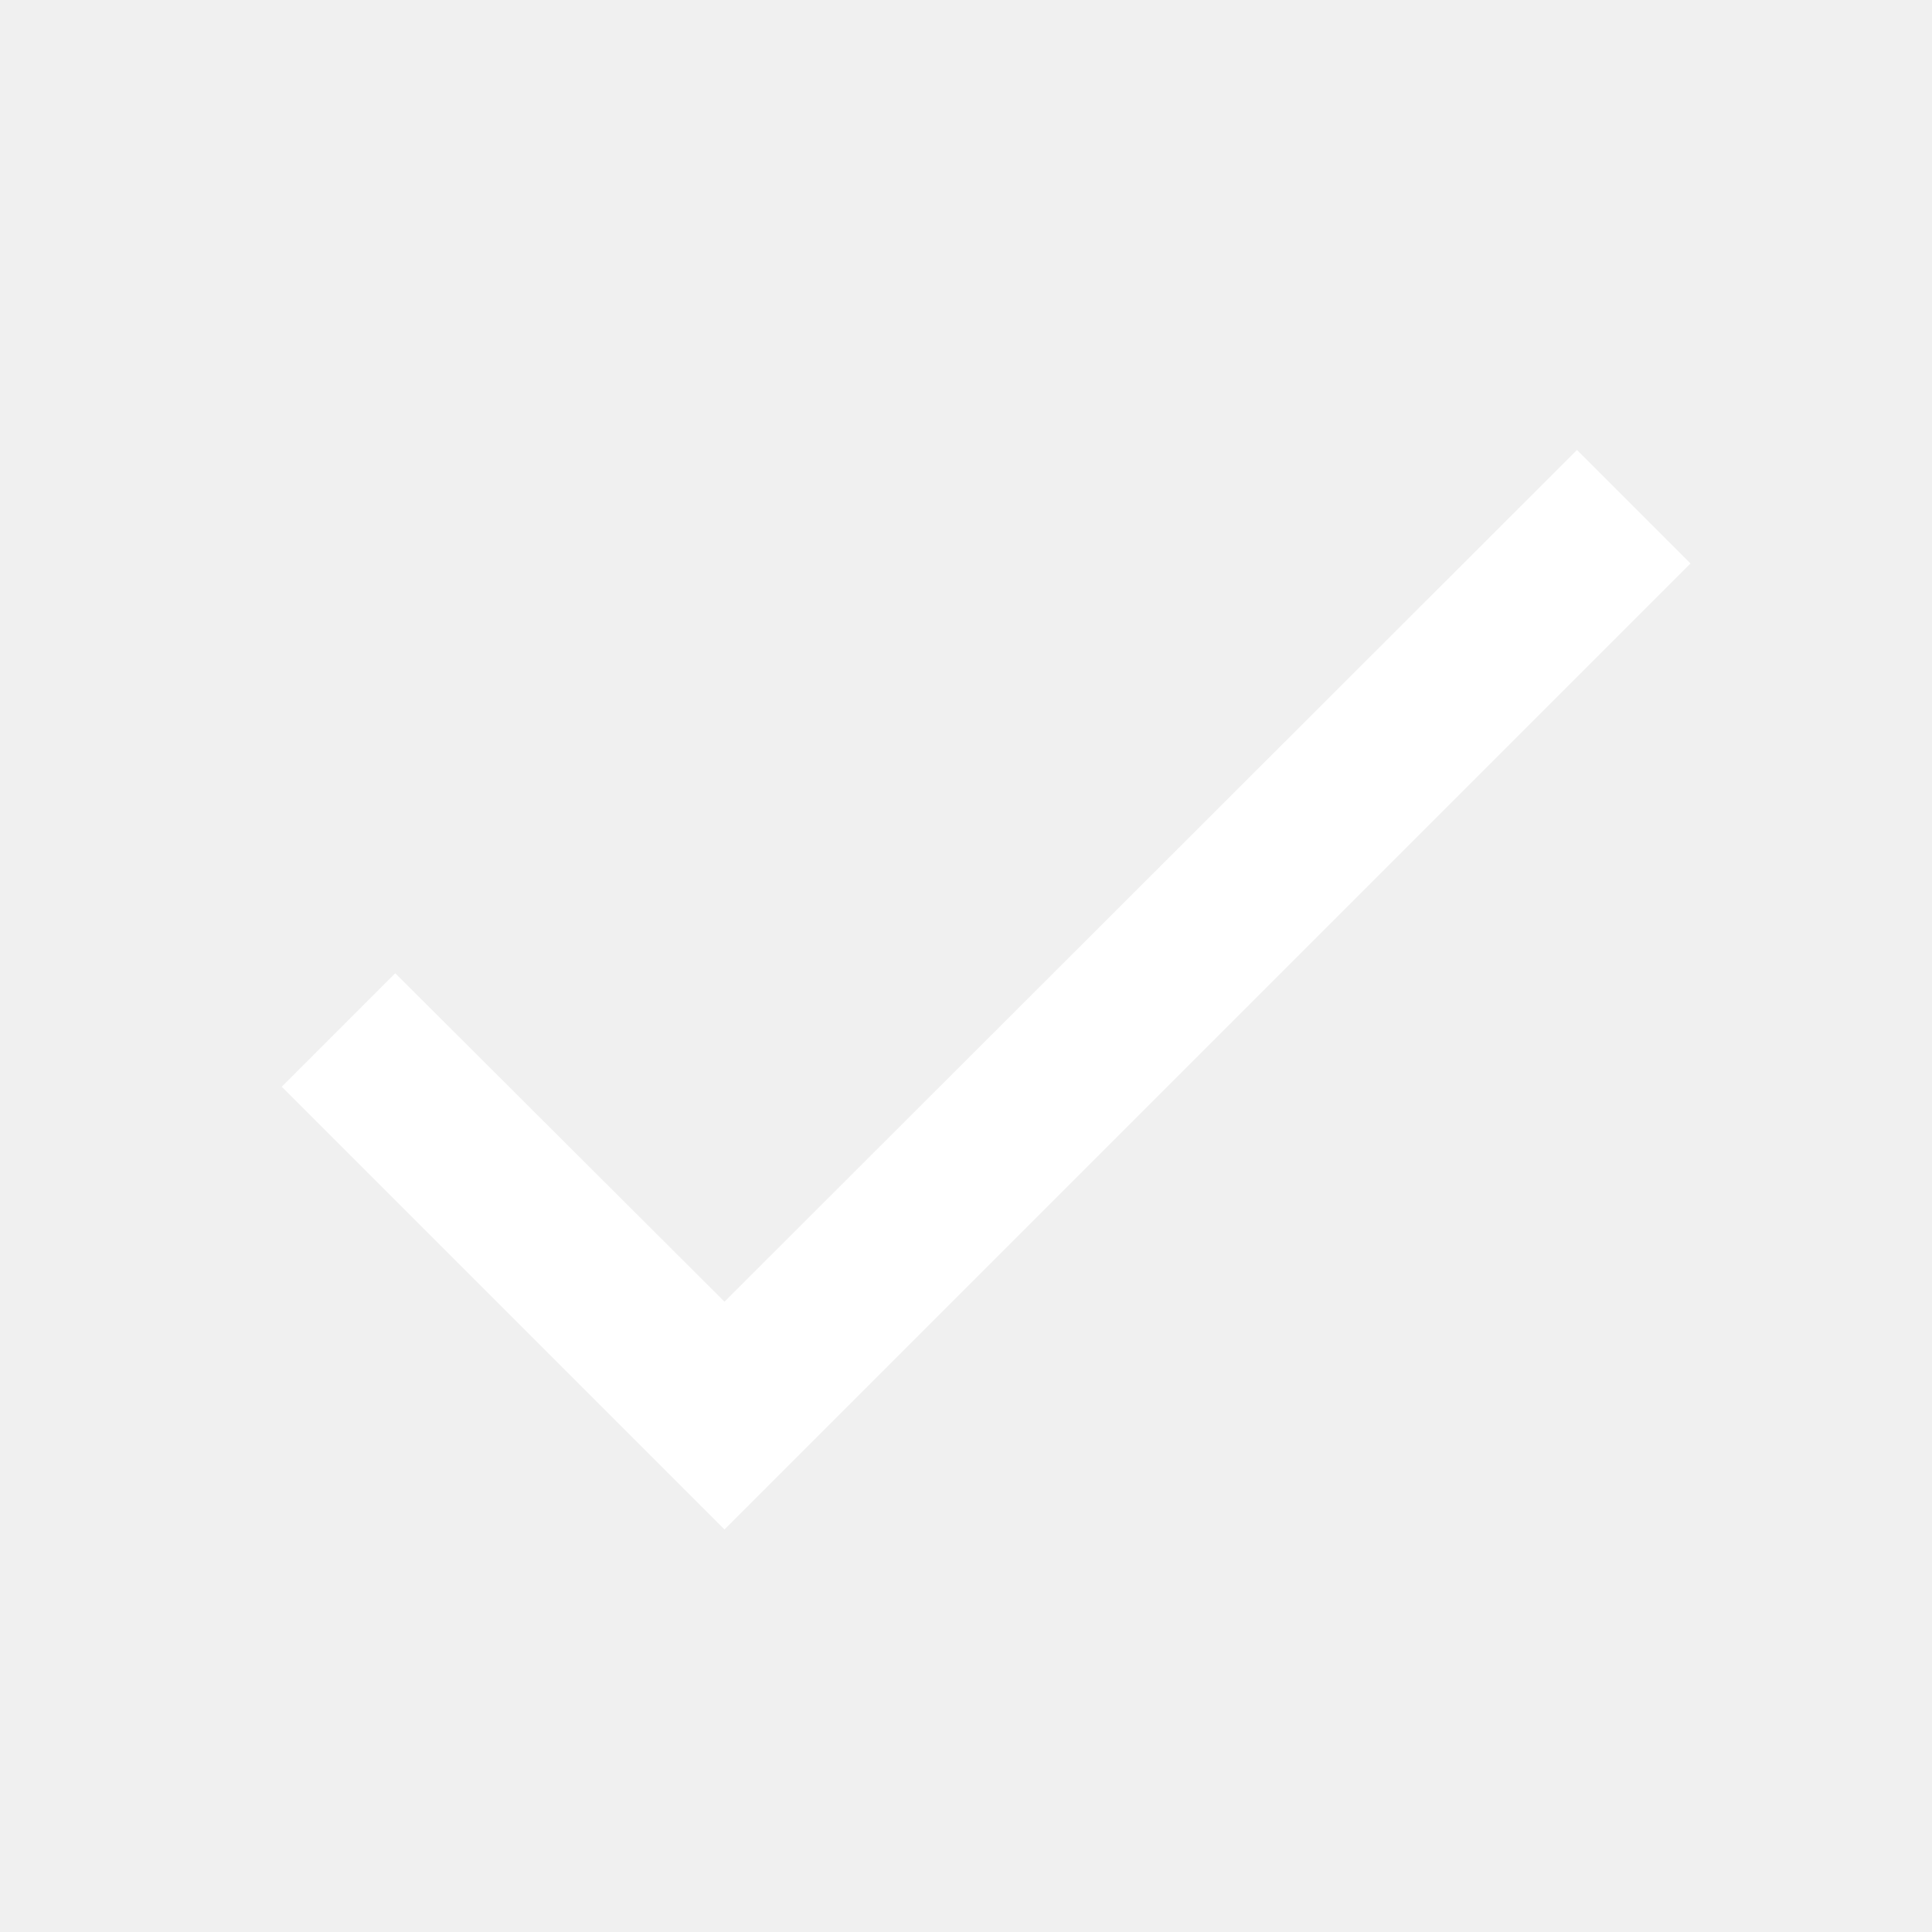
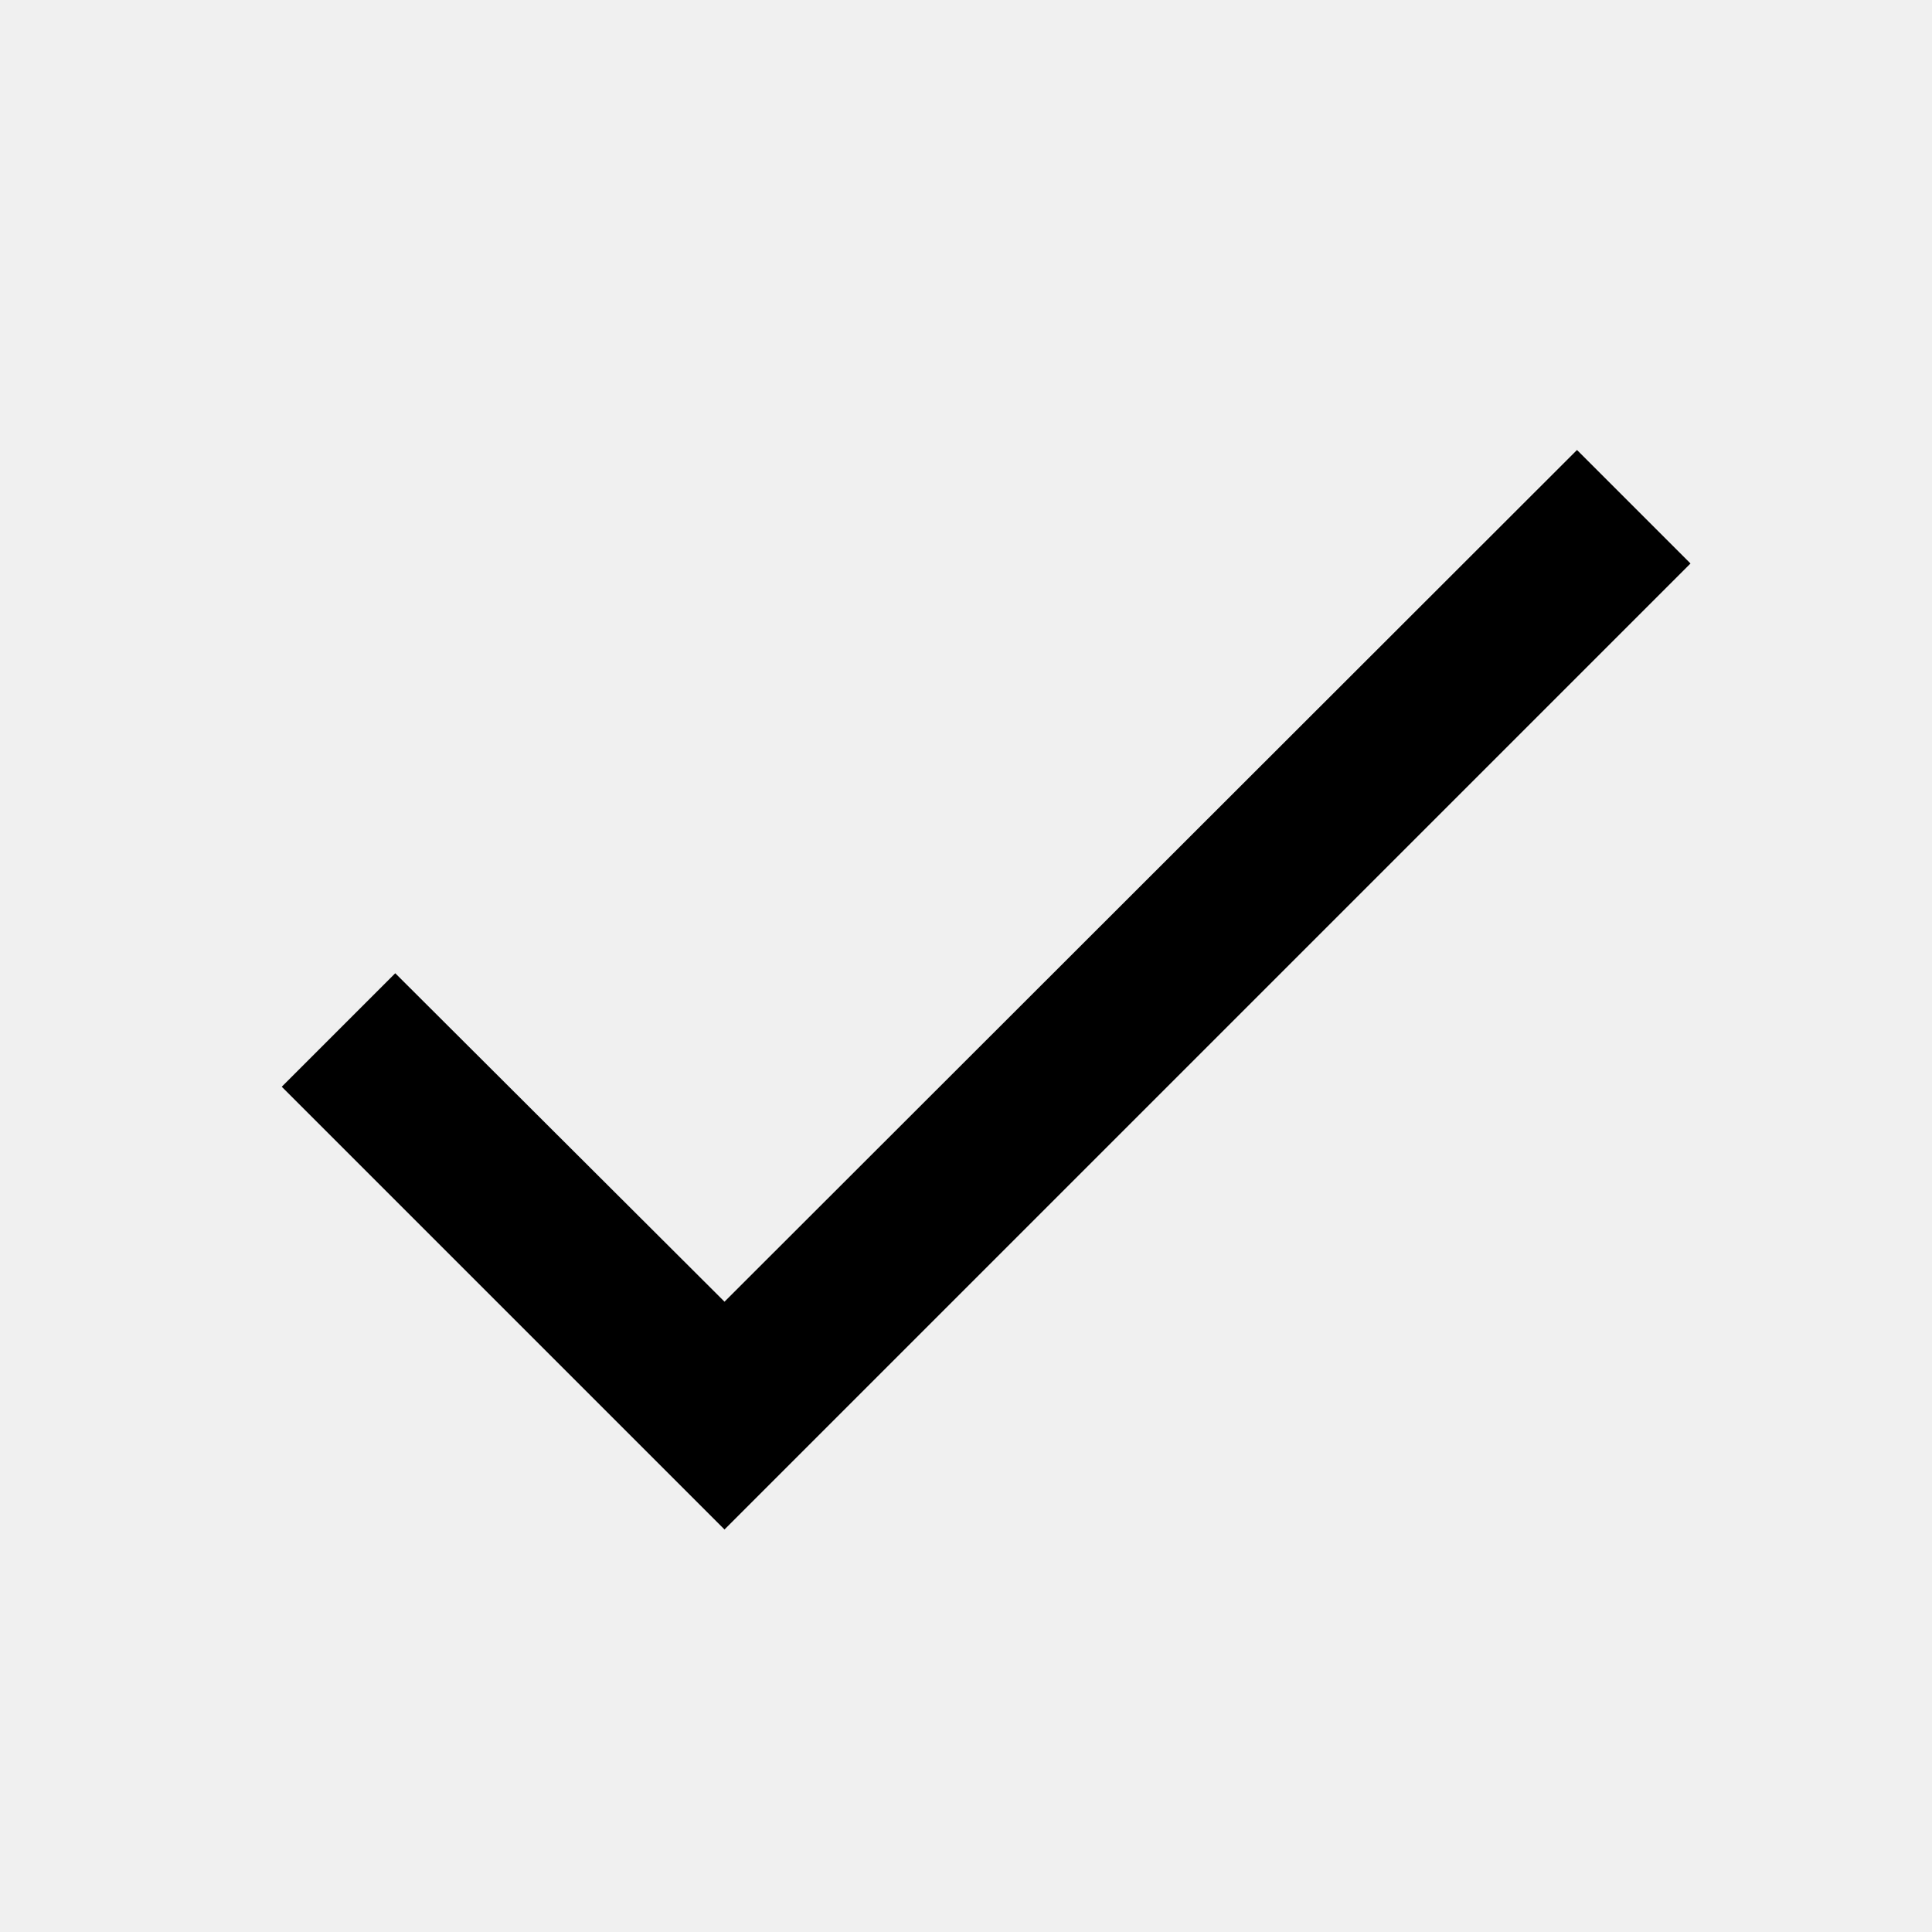
<svg xmlns="http://www.w3.org/2000/svg" width="12" height="12" viewBox="0 0 12 12" fill="none">
  <g id="check">
-     <path id="Vector" d="M10.5 3.5L4.5 9.5L1.75 6.75L2.455 6.045L4.5 8.085L9.795 2.795L10.5 3.5Z" fill="white" />
+     <path id="Vector" d="M10.5 3.5L4.5 9.5L1.75 6.75L2.455 6.045L4.5 8.085L9.795 2.795L10.5 3.5Z" fill="currentColor" />
  </g>
</svg>
